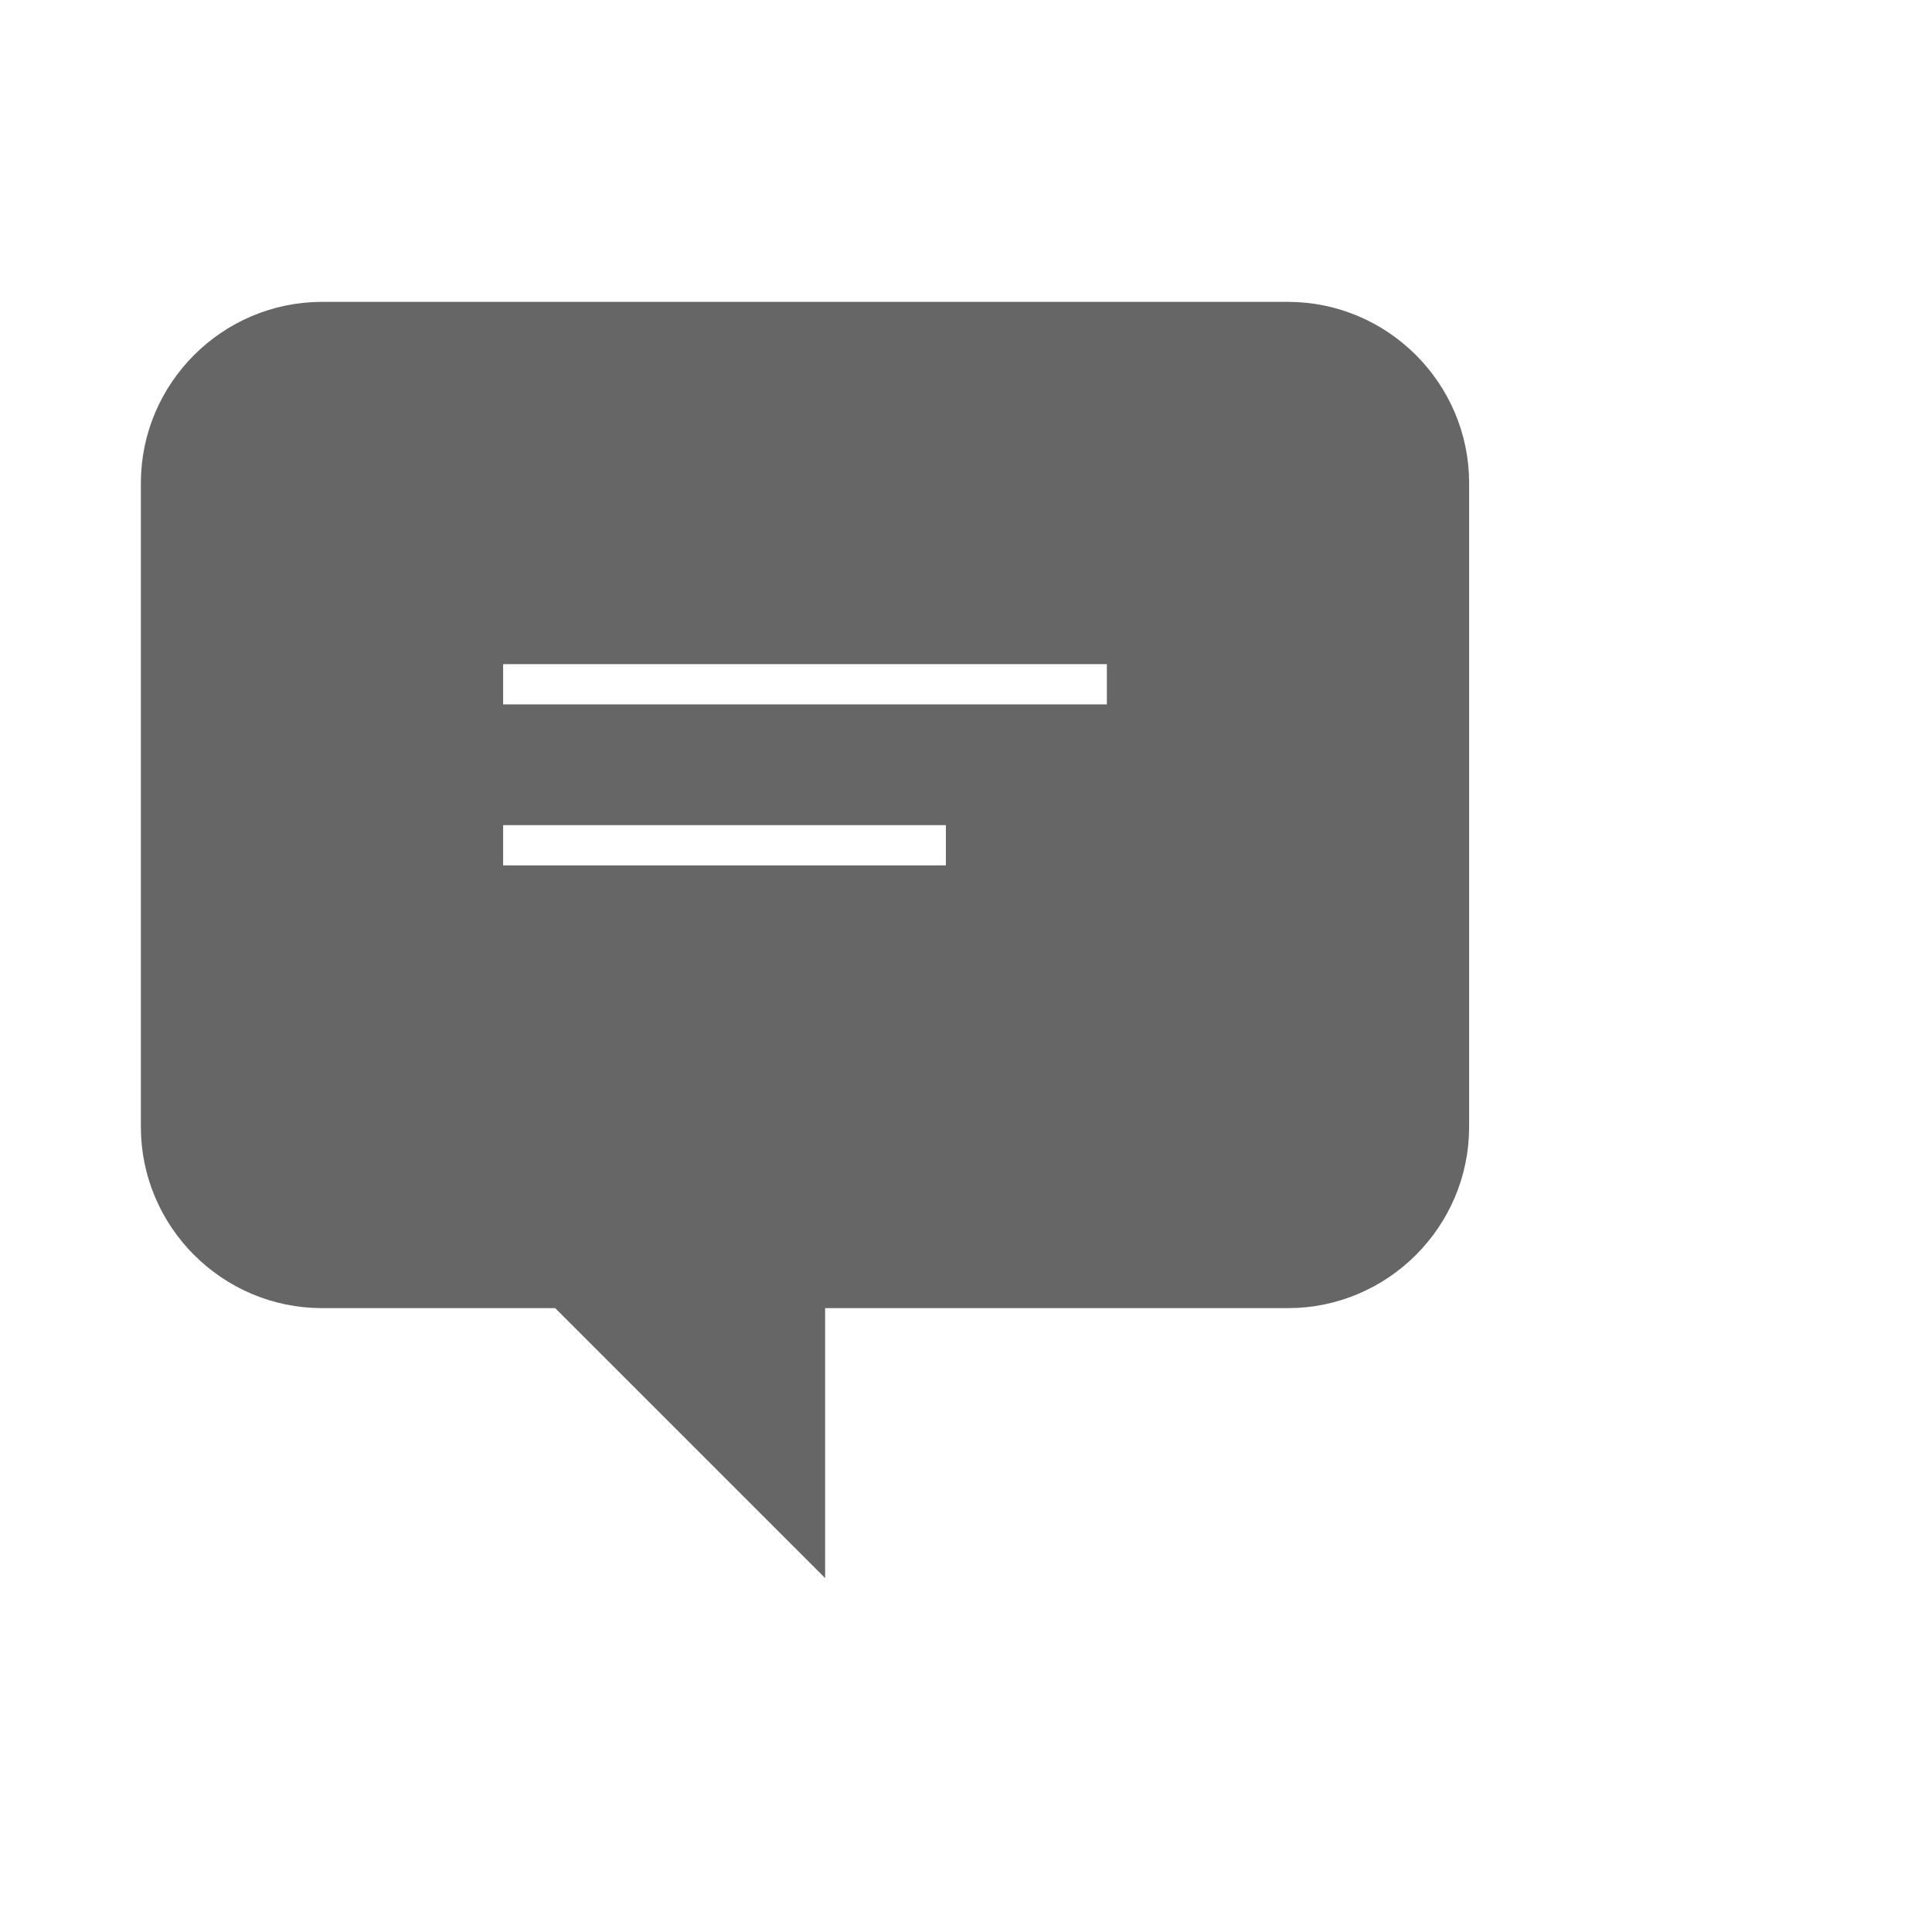
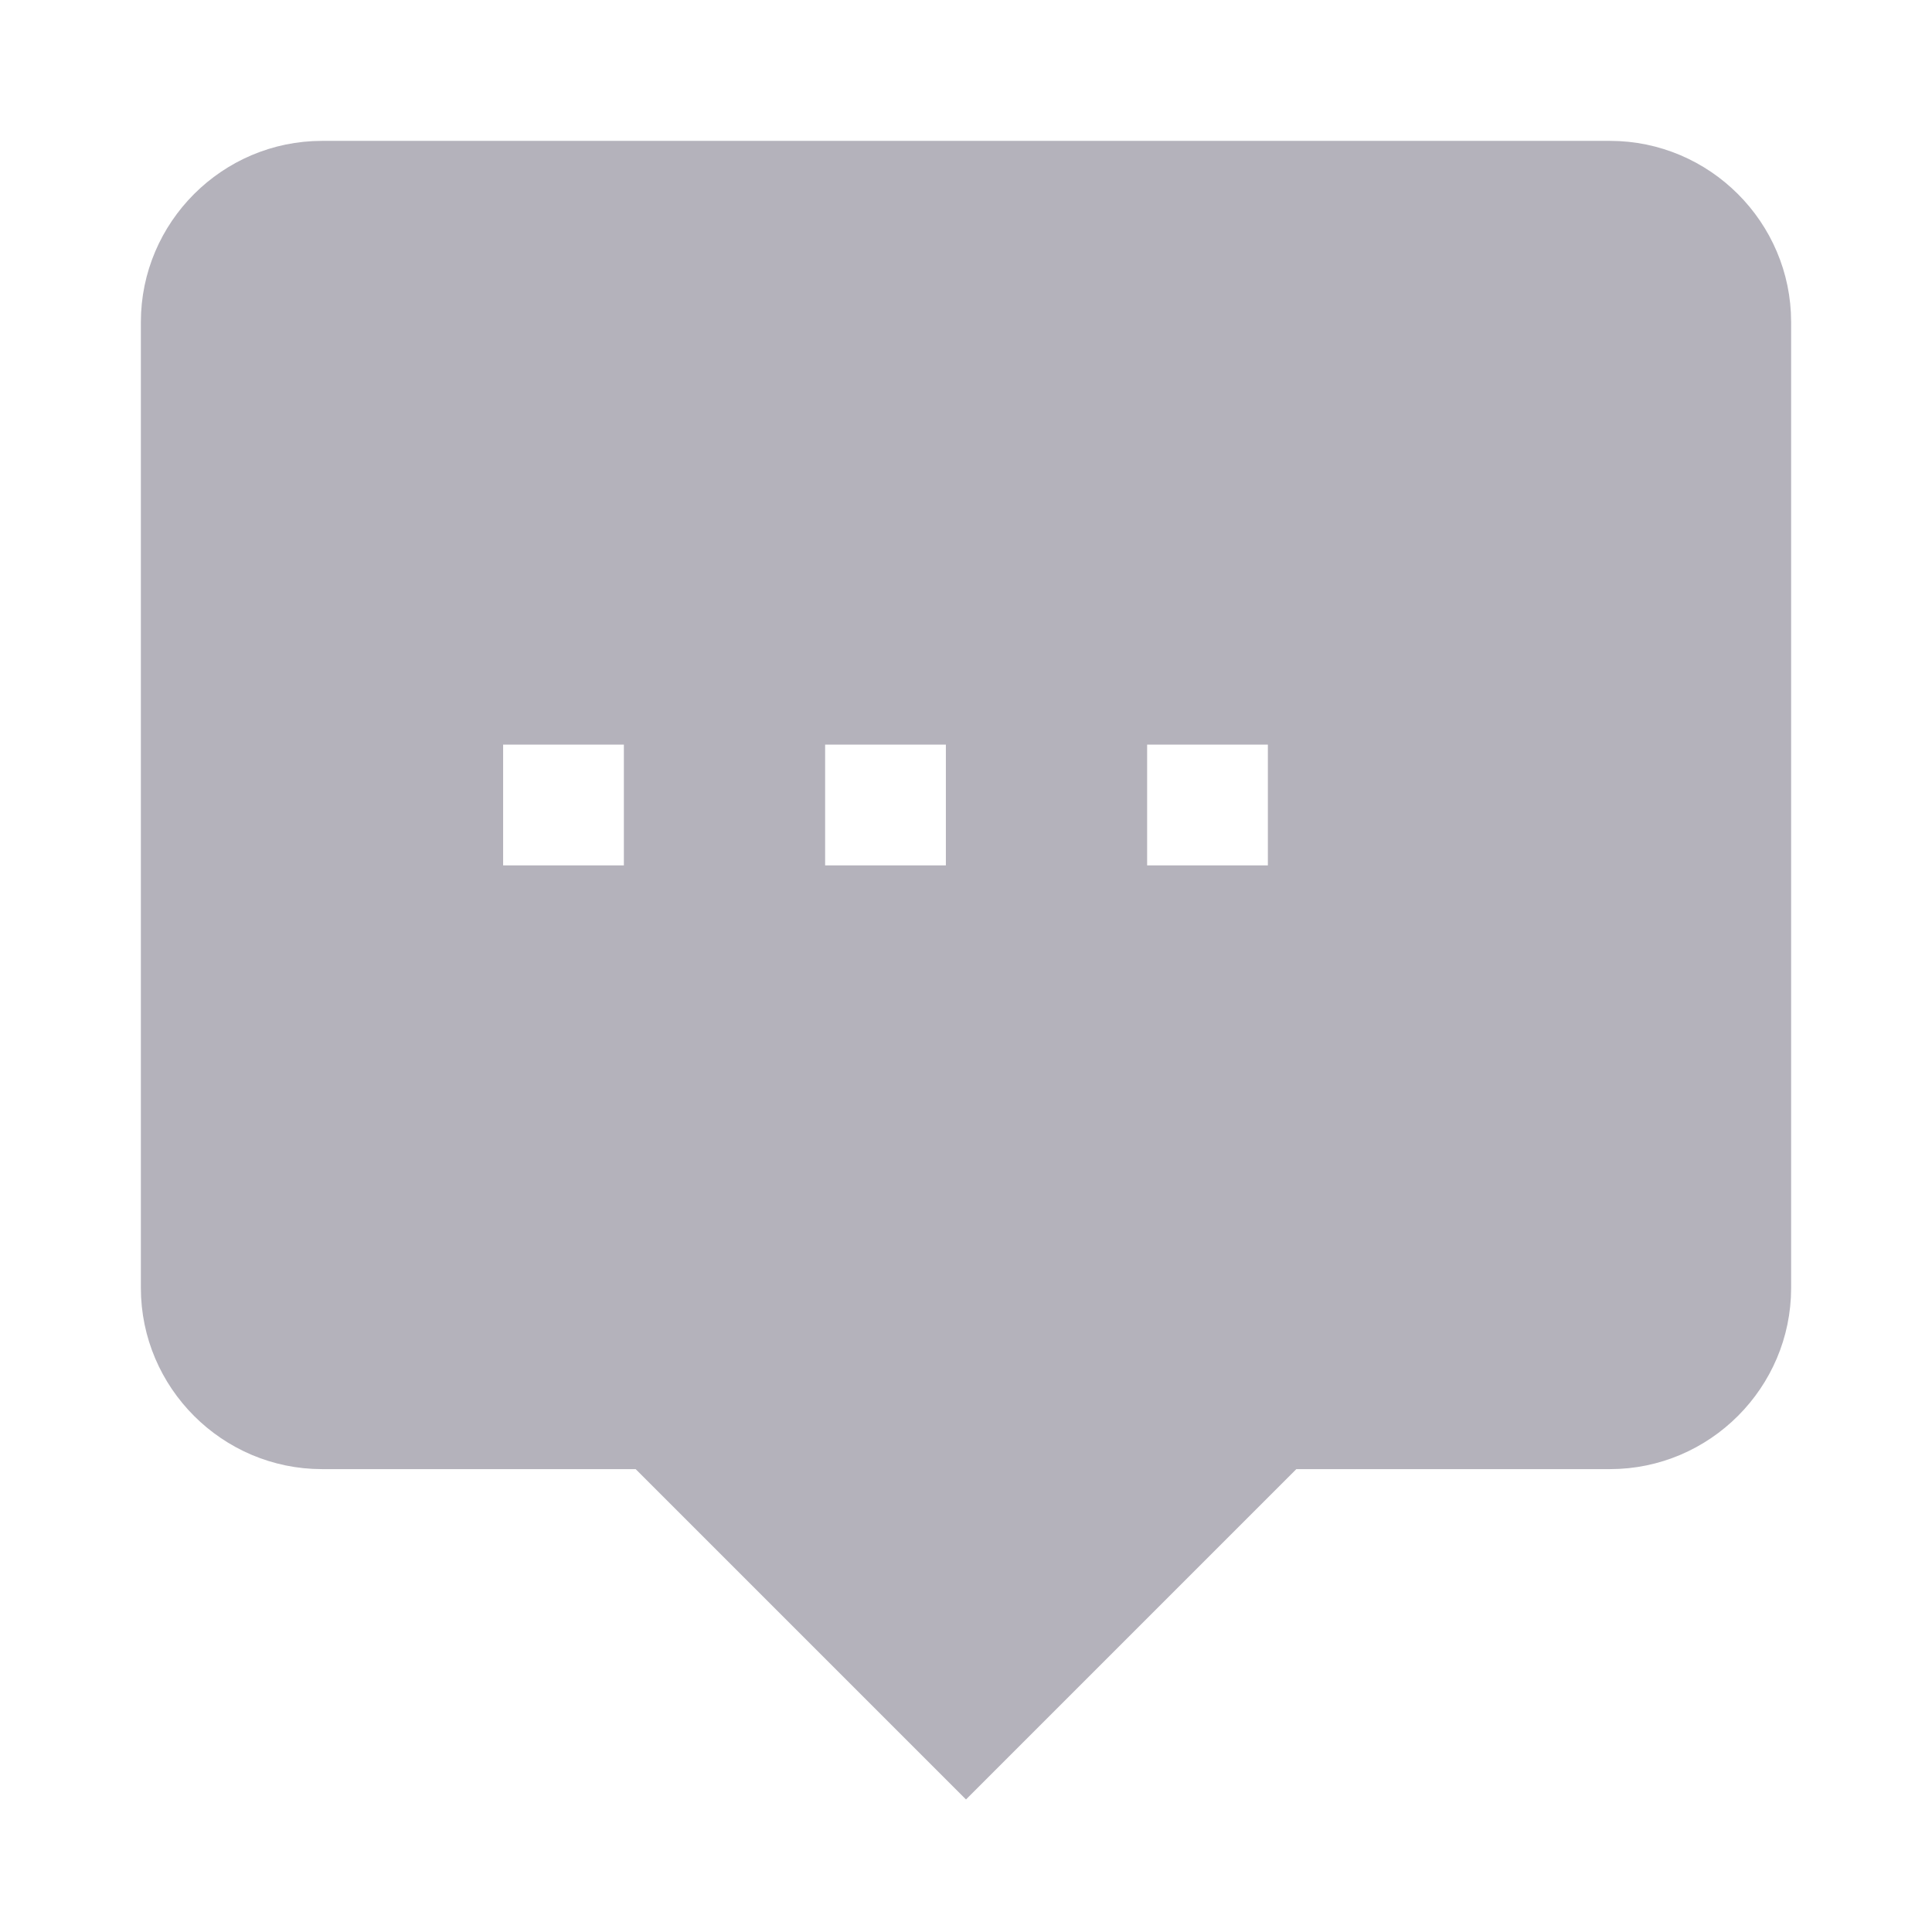
- <svg xmlns="http://www.w3.org/2000/svg" height="24" width="24" version="1.1" viewBox="0 0 24 24" id="ChatIcon">
-   <defs>
-     <style>.cls-1{fill:#666666;stroke:#666666;stroke-width:0.5}</style>
-   </defs>
-   <path class="cls-1" d="M 4,4 C 2.9,4 2,4.9 2,6 v 8 c 0,1.1 0.9,2 2,2 h 3 l 3,3 v -3 h 6 c 1.1,0 2,-0.9 2,-2 V 6 C 18,4.9 17.1,4 16,4 Z m 2,4 h 8 v 1 H 6 Z m 0,2 h 6 v 1 H 6 Z" id="path1" />
+ <svg xmlns="http://www.w3.org/2000/svg" width="24" height="24" viewBox="0 0 24 24" fill="none">
+   <path d="M20 2H4c-1.1 0-2 .9-2 2v12c0 1.1.9 2 2 2h4l4 4 4-4h4c1.1 0 2-.9 2-2V4c0-1.1-.9-2-2-2zM8 11H6V9h2v2zm4 0h-2V9h2v2zm4 0h-2V9h2v2z" fill="#b4b2bb" stroke="#b4b2bb" stroke-width="0.5" />
</svg>
